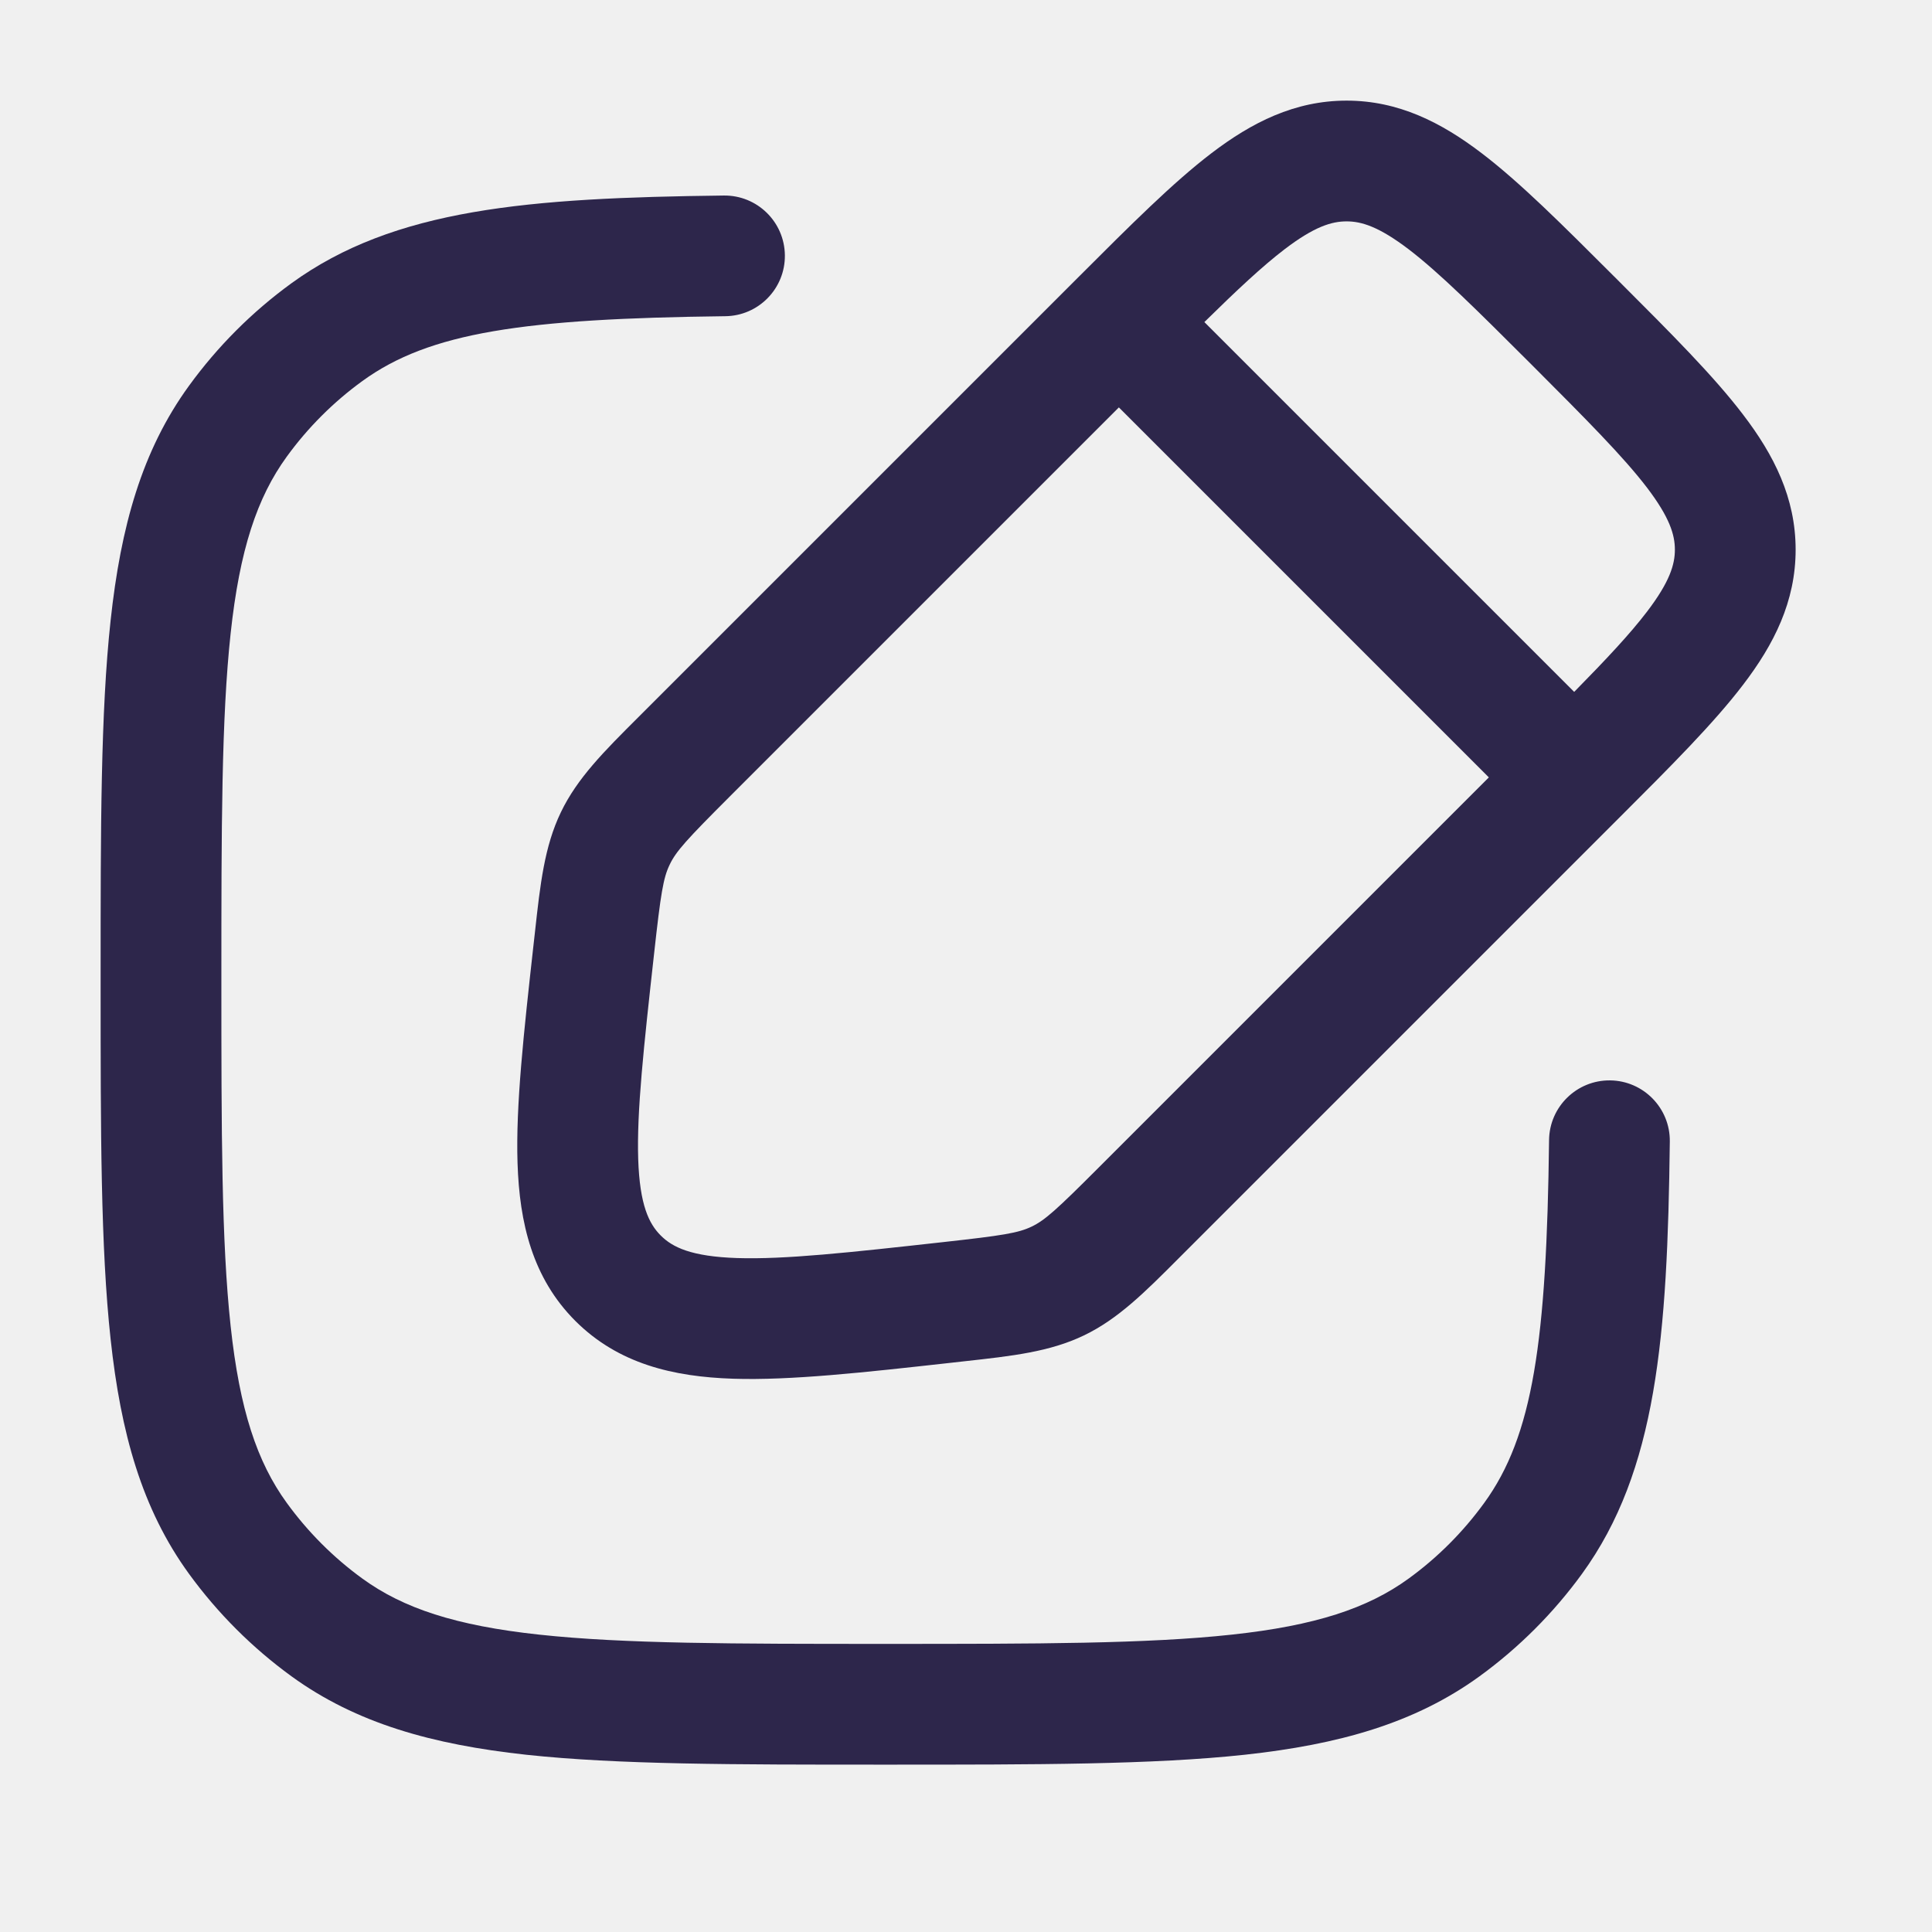
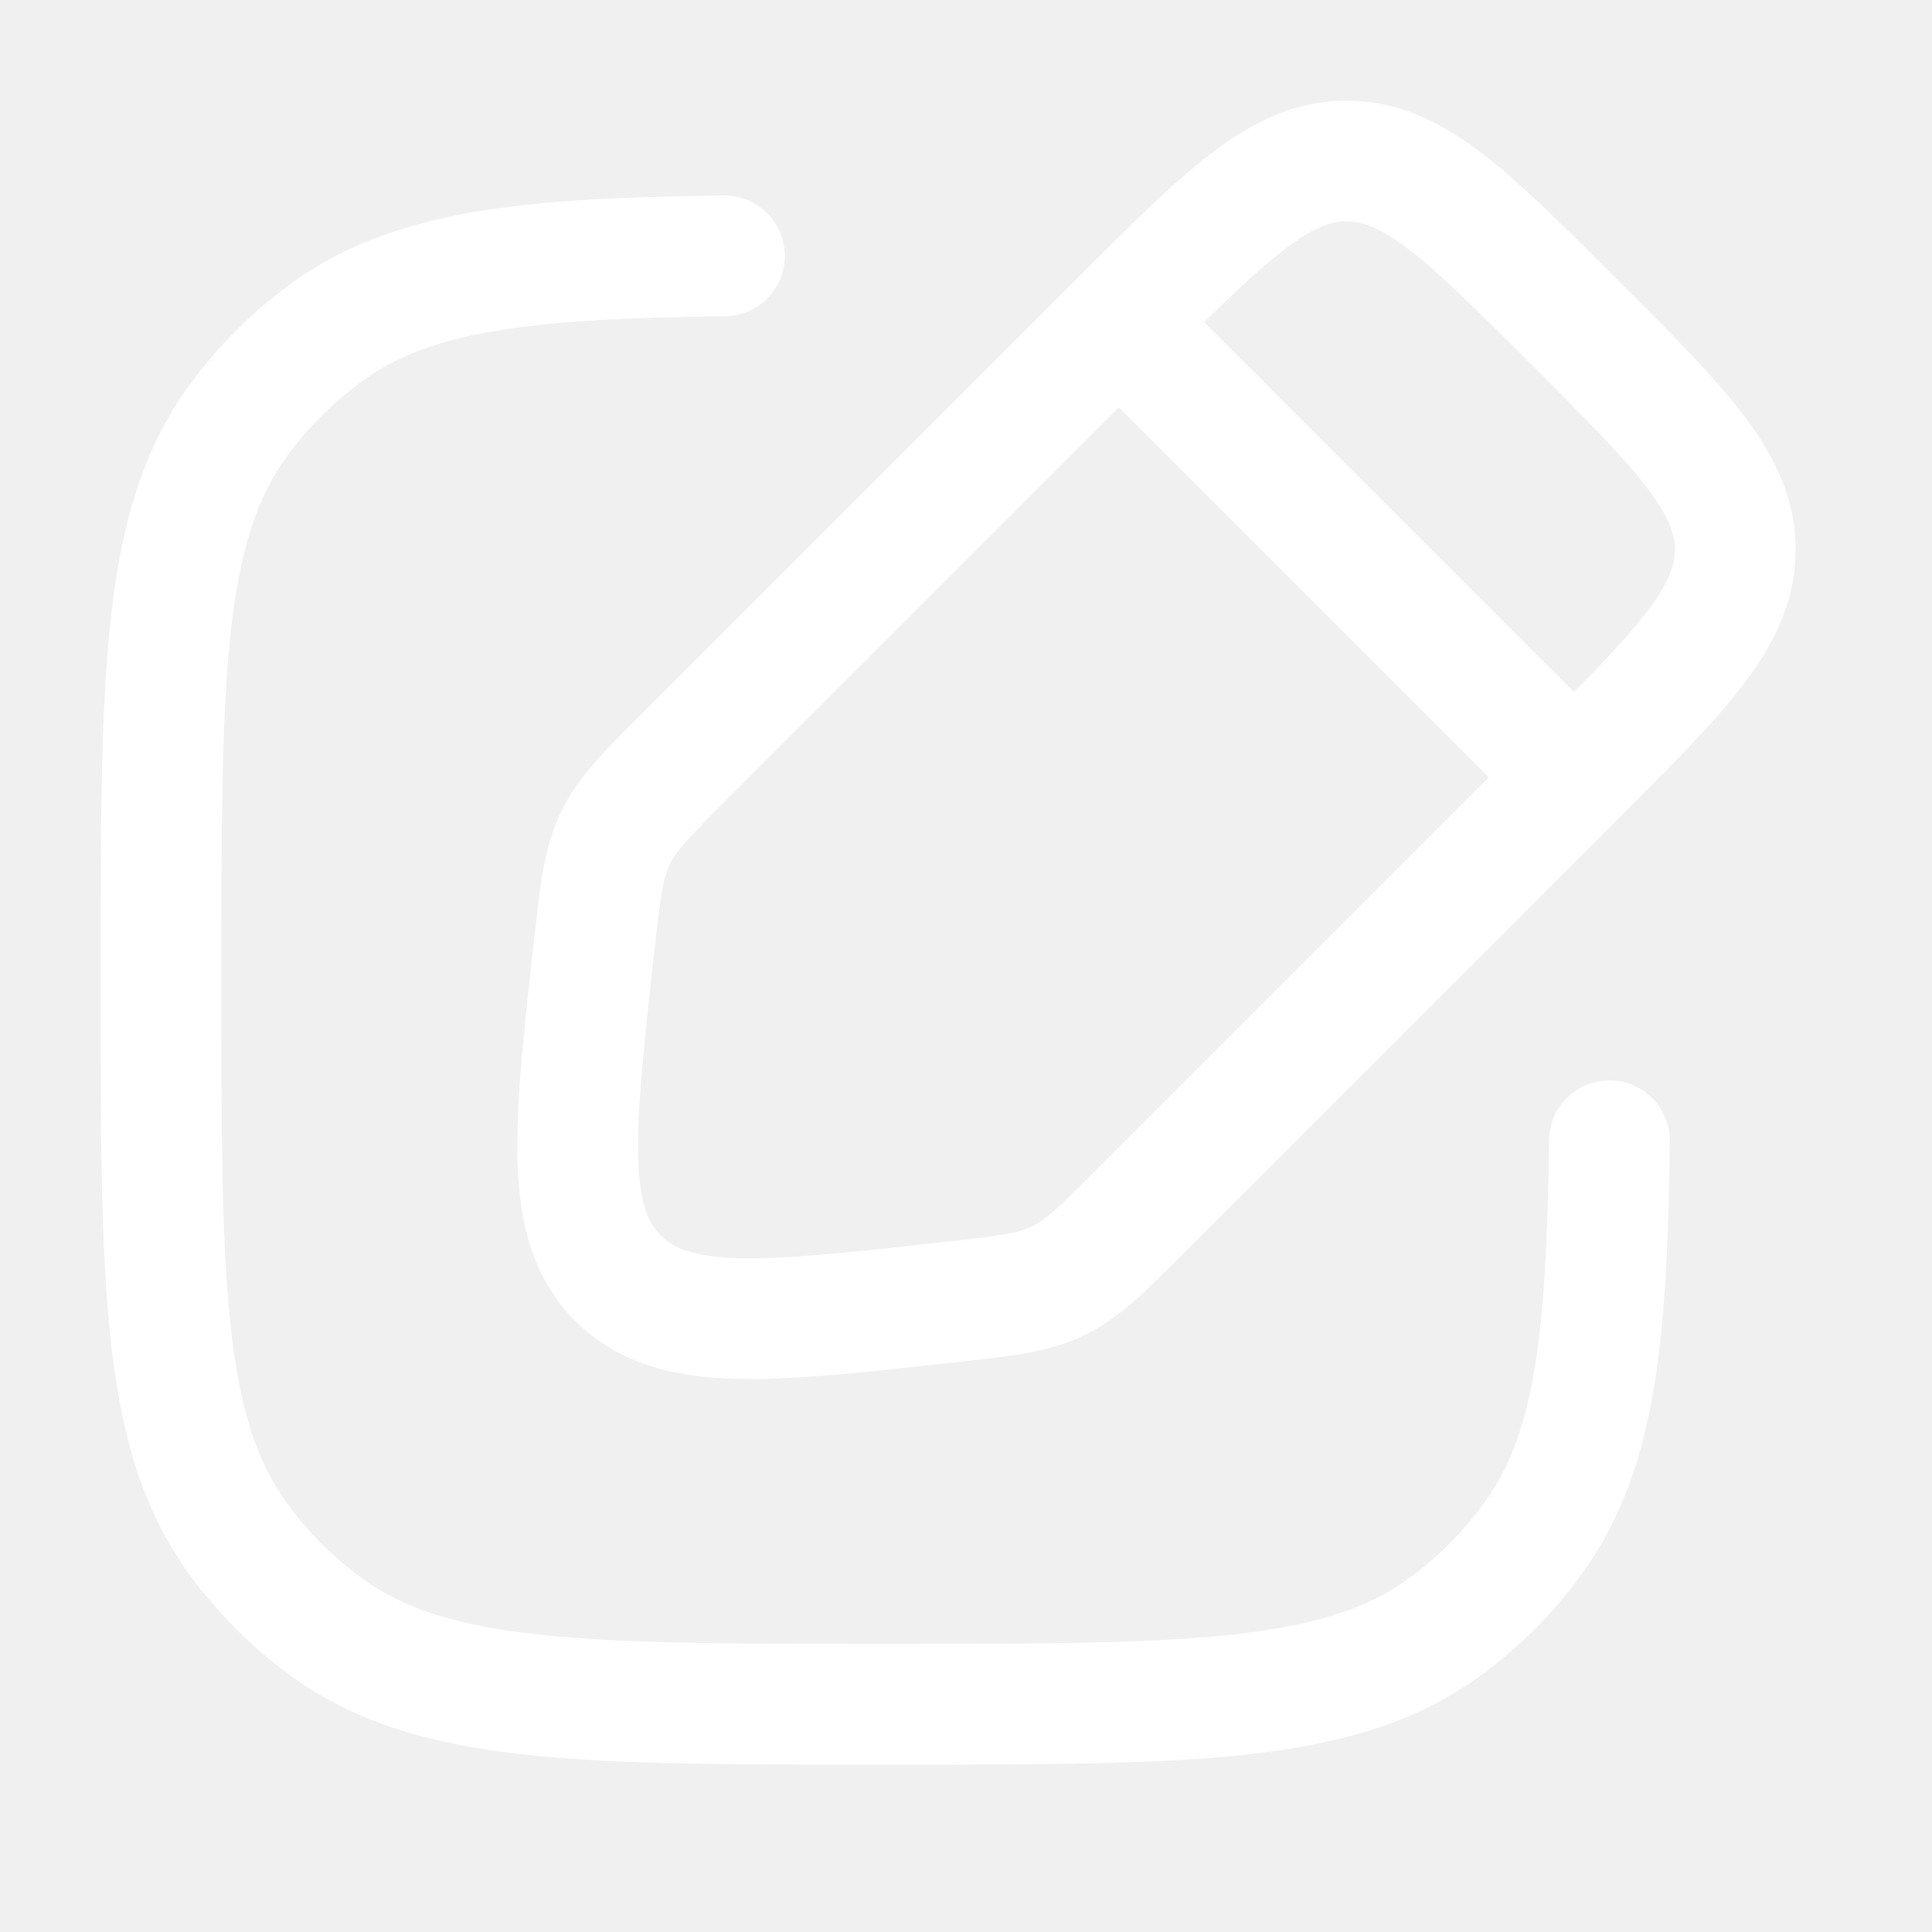
<svg xmlns="http://www.w3.org/2000/svg" width="24" height="24" viewBox="0 0 24 24" fill="none">
-   <path fill-rule="evenodd" clip-rule="evenodd" d="M16.728 1.25C16.084 1.25 15.551 1.52 15.048 1.904C14.571 2.268 14.041 2.798 13.406 3.433L7.925 8.914C7.504 9.334 7.171 9.666 6.967 10.091C6.763 10.515 6.711 10.983 6.646 11.574L6.628 11.734C6.506 12.831 6.406 13.735 6.429 14.448C6.453 15.193 6.614 15.875 7.147 16.409C7.681 16.942 8.363 17.103 9.108 17.127C9.821 17.15 10.725 17.05 11.822 16.928L11.982 16.91C12.573 16.845 13.041 16.793 13.465 16.589C13.89 16.385 14.222 16.052 14.642 15.631L20.123 10.15C20.759 9.515 21.288 8.985 21.652 8.508C22.037 8.005 22.306 7.473 22.306 6.828C22.306 6.184 22.037 5.652 21.652 5.149C21.288 4.671 20.759 4.142 20.123 3.506L20.05 3.433C19.414 2.798 18.885 2.268 18.407 1.904C17.904 1.52 17.372 1.25 16.728 1.25ZM19.555 8.595L14.961 4.001C15.367 3.602 15.681 3.308 15.958 3.096C16.328 2.814 16.543 2.75 16.728 2.75C16.912 2.75 17.127 2.814 17.498 3.096C17.885 3.392 18.344 3.849 19.026 4.53C19.707 5.212 20.164 5.671 20.46 6.058C20.742 6.429 20.806 6.644 20.806 6.828C20.806 7.013 20.742 7.228 20.46 7.598C20.248 7.876 19.954 8.189 19.555 8.595ZM13.899 5.061L18.495 9.657L13.654 14.498C13.127 15.026 12.981 15.158 12.816 15.237C12.65 15.317 12.456 15.348 11.715 15.43C10.545 15.56 9.748 15.647 9.157 15.628C8.585 15.609 8.354 15.494 8.208 15.348C8.062 15.202 7.947 14.971 7.928 14.399C7.909 13.808 7.996 13.011 8.126 11.841C8.208 11.1 8.239 10.906 8.319 10.741C8.398 10.575 8.53 10.43 9.058 9.902L13.899 5.061Z" fill="#2D264B" />
-   <path d="M9.009 3.928C9.423 3.924 9.755 3.584 9.75 3.17C9.745 2.755 9.405 2.424 8.991 2.429C6.564 2.458 4.899 2.59 3.62 3.519C3.132 3.874 2.703 4.303 2.348 4.792C1.762 5.598 1.5 6.542 1.374 7.708C1.25 8.85 1.25 10.29 1.25 12.126V12.217C1.25 14.053 1.25 15.493 1.374 16.635C1.5 17.8 1.762 18.745 2.348 19.551C2.703 20.039 3.132 20.468 3.62 20.823C4.427 21.409 5.371 21.671 6.536 21.798C7.679 21.921 9.118 21.921 10.955 21.921H11.045C12.882 21.921 14.321 21.921 15.463 21.798C16.629 21.671 17.573 21.409 18.38 20.823C18.868 20.468 19.297 20.039 19.652 19.551C20.581 18.272 20.714 16.607 20.743 14.18C20.748 13.766 20.416 13.426 20.002 13.421C19.588 13.416 19.248 13.748 19.243 14.162C19.213 16.663 19.044 17.835 18.438 18.669C18.176 19.03 17.859 19.348 17.498 19.61C16.99 19.979 16.34 20.194 15.302 20.306C14.25 20.42 12.892 20.421 11 20.421C9.108 20.421 7.75 20.42 6.698 20.306C5.66 20.194 5.01 19.979 4.502 19.61C4.141 19.348 3.824 19.03 3.562 18.669C3.193 18.161 2.977 17.511 2.865 16.473C2.751 15.421 2.75 14.063 2.75 12.171C2.75 10.28 2.751 8.921 2.865 7.869C2.977 6.831 3.193 6.181 3.562 5.673C3.824 5.312 4.141 4.995 4.502 4.733C5.336 4.127 6.508 3.958 9.009 3.928Z" fill="#2D264B" />
+   <path fill-rule="evenodd" clip-rule="evenodd" d="M16.728 1.25C16.084 1.25 15.551 1.52 15.048 1.904C14.571 2.268 14.041 2.798 13.406 3.433L7.925 8.914C7.504 9.334 7.171 9.666 6.967 10.091C6.763 10.515 6.711 10.983 6.646 11.574L6.628 11.734C6.506 12.831 6.406 13.735 6.429 14.448C6.453 15.193 6.614 15.875 7.147 16.409C7.681 16.942 8.363 17.103 9.108 17.127C9.821 17.15 10.725 17.05 11.822 16.928L11.982 16.91C12.573 16.845 13.041 16.793 13.465 16.589C13.89 16.385 14.222 16.052 14.642 15.631L20.123 10.15C20.759 9.515 21.288 8.985 21.652 8.508C22.037 8.005 22.306 7.473 22.306 6.828C22.306 6.184 22.037 5.652 21.652 5.149C21.288 4.671 20.759 4.142 20.123 3.506L20.05 3.433C19.414 2.798 18.885 2.268 18.407 1.904C17.904 1.52 17.372 1.25 16.728 1.25ZM19.555 8.595L14.961 4.001C15.367 3.602 15.681 3.308 15.958 3.096C16.328 2.814 16.543 2.75 16.728 2.75C16.912 2.75 17.127 2.814 17.498 3.096C17.885 3.392 18.344 3.849 19.026 4.53C19.707 5.212 20.164 5.671 20.46 6.058C20.742 6.429 20.806 6.644 20.806 6.828C20.806 7.013 20.742 7.228 20.46 7.598C20.248 7.876 19.954 8.189 19.555 8.595ZM13.899 5.061L18.495 9.657L13.654 14.498C13.127 15.026 12.981 15.158 12.816 15.237C12.65 15.317 12.456 15.348 11.715 15.43C10.545 15.56 9.748 15.647 9.157 15.628C8.585 15.609 8.354 15.494 8.208 15.348C8.062 15.202 7.947 14.971 7.928 14.399C7.909 13.808 7.996 13.011 8.126 11.841C8.208 11.1 8.239 10.906 8.319 10.741C8.398 10.575 8.53 10.43 9.058 9.902L13.899 5.061Z" fill="#fff" />
+   <path d="M9.009 3.928C9.423 3.924 9.755 3.584 9.75 3.17C9.745 2.755 9.405 2.424 8.991 2.429C6.564 2.458 4.899 2.59 3.62 3.519C3.132 3.874 2.703 4.303 2.348 4.792C1.762 5.598 1.5 6.542 1.374 7.708C1.25 8.85 1.25 10.29 1.25 12.126V12.217C1.25 14.053 1.25 15.493 1.374 16.635C1.5 17.8 1.762 18.745 2.348 19.551C2.703 20.039 3.132 20.468 3.62 20.823C4.427 21.409 5.371 21.671 6.536 21.798C7.679 21.921 9.118 21.921 10.955 21.921H11.045C12.882 21.921 14.321 21.921 15.463 21.798C16.629 21.671 17.573 21.409 18.38 20.823C18.868 20.468 19.297 20.039 19.652 19.551C20.581 18.272 20.714 16.607 20.743 14.18C20.748 13.766 20.416 13.426 20.002 13.421C19.588 13.416 19.248 13.748 19.243 14.162C19.213 16.663 19.044 17.835 18.438 18.669C18.176 19.03 17.859 19.348 17.498 19.61C16.99 19.979 16.34 20.194 15.302 20.306C14.25 20.42 12.892 20.421 11 20.421C9.108 20.421 7.75 20.42 6.698 20.306C5.66 20.194 5.01 19.979 4.502 19.61C4.141 19.348 3.824 19.03 3.562 18.669C3.193 18.161 2.977 17.511 2.865 16.473C2.751 15.421 2.75 14.063 2.75 12.171C2.75 10.28 2.751 8.921 2.865 7.869C2.977 6.831 3.193 6.181 3.562 5.673C3.824 5.312 4.141 4.995 4.502 4.733C5.336 4.127 6.508 3.958 9.009 3.928Z" fill="#fff" />
</svg>
